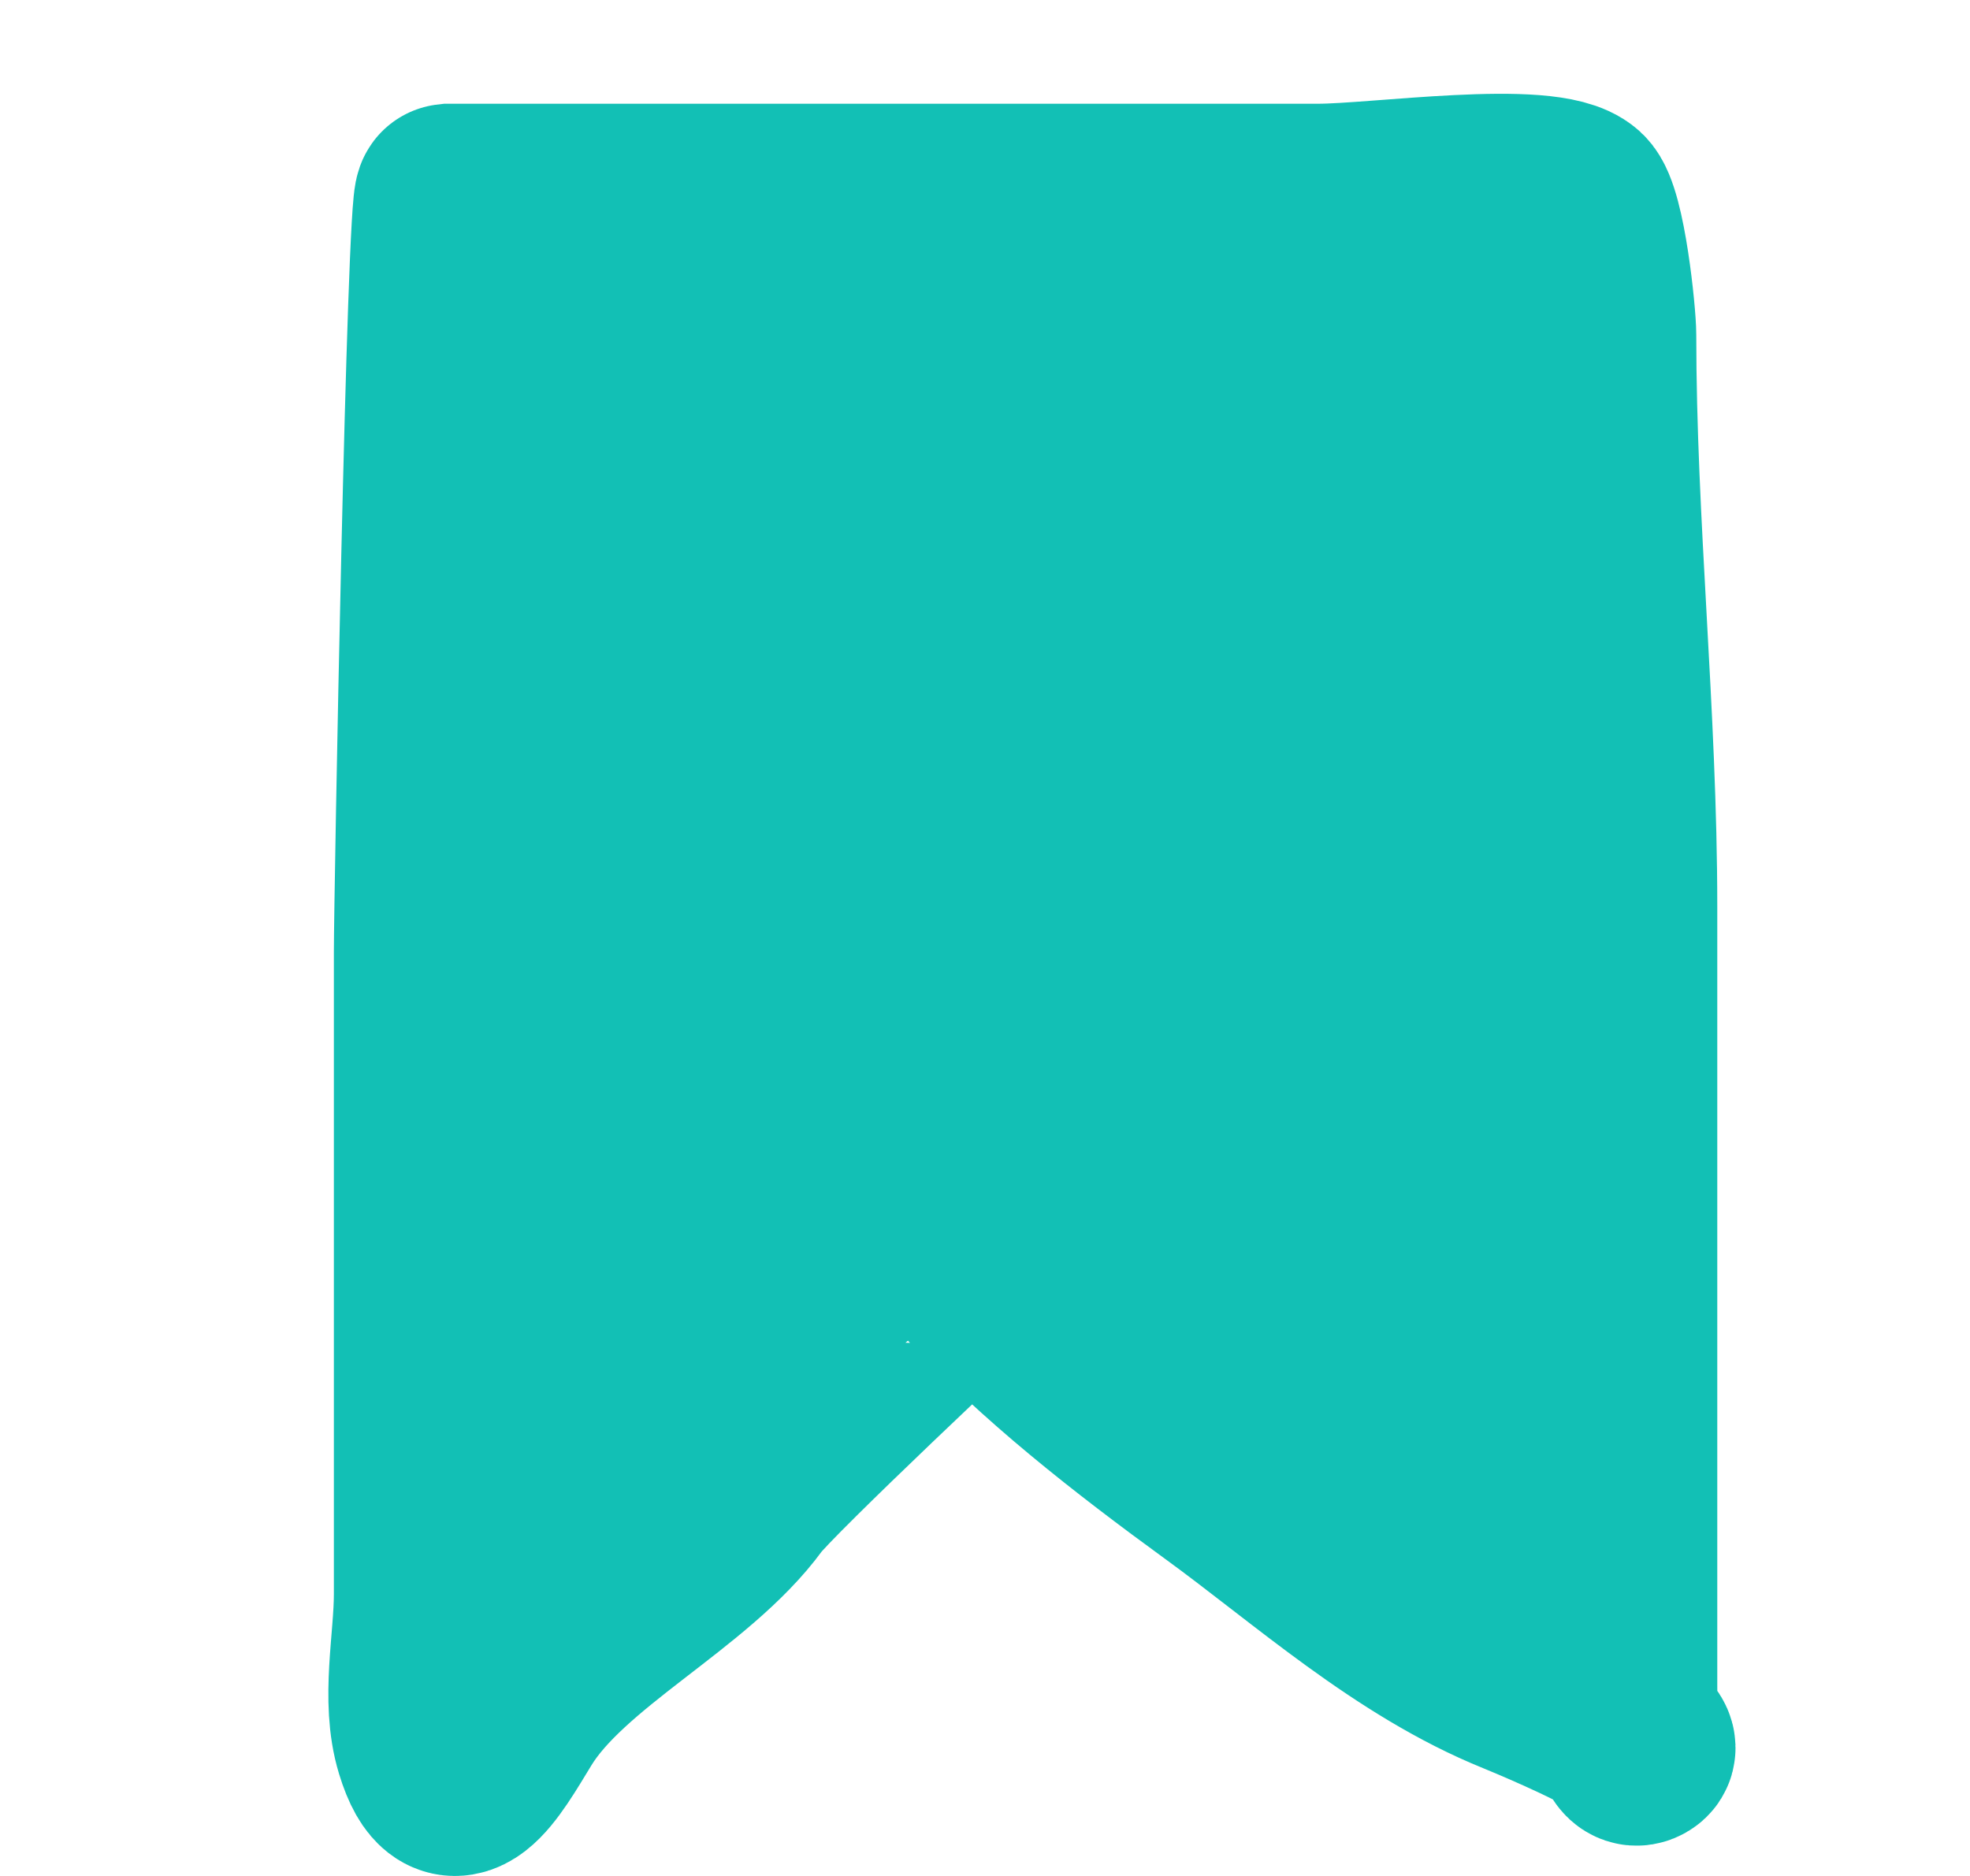
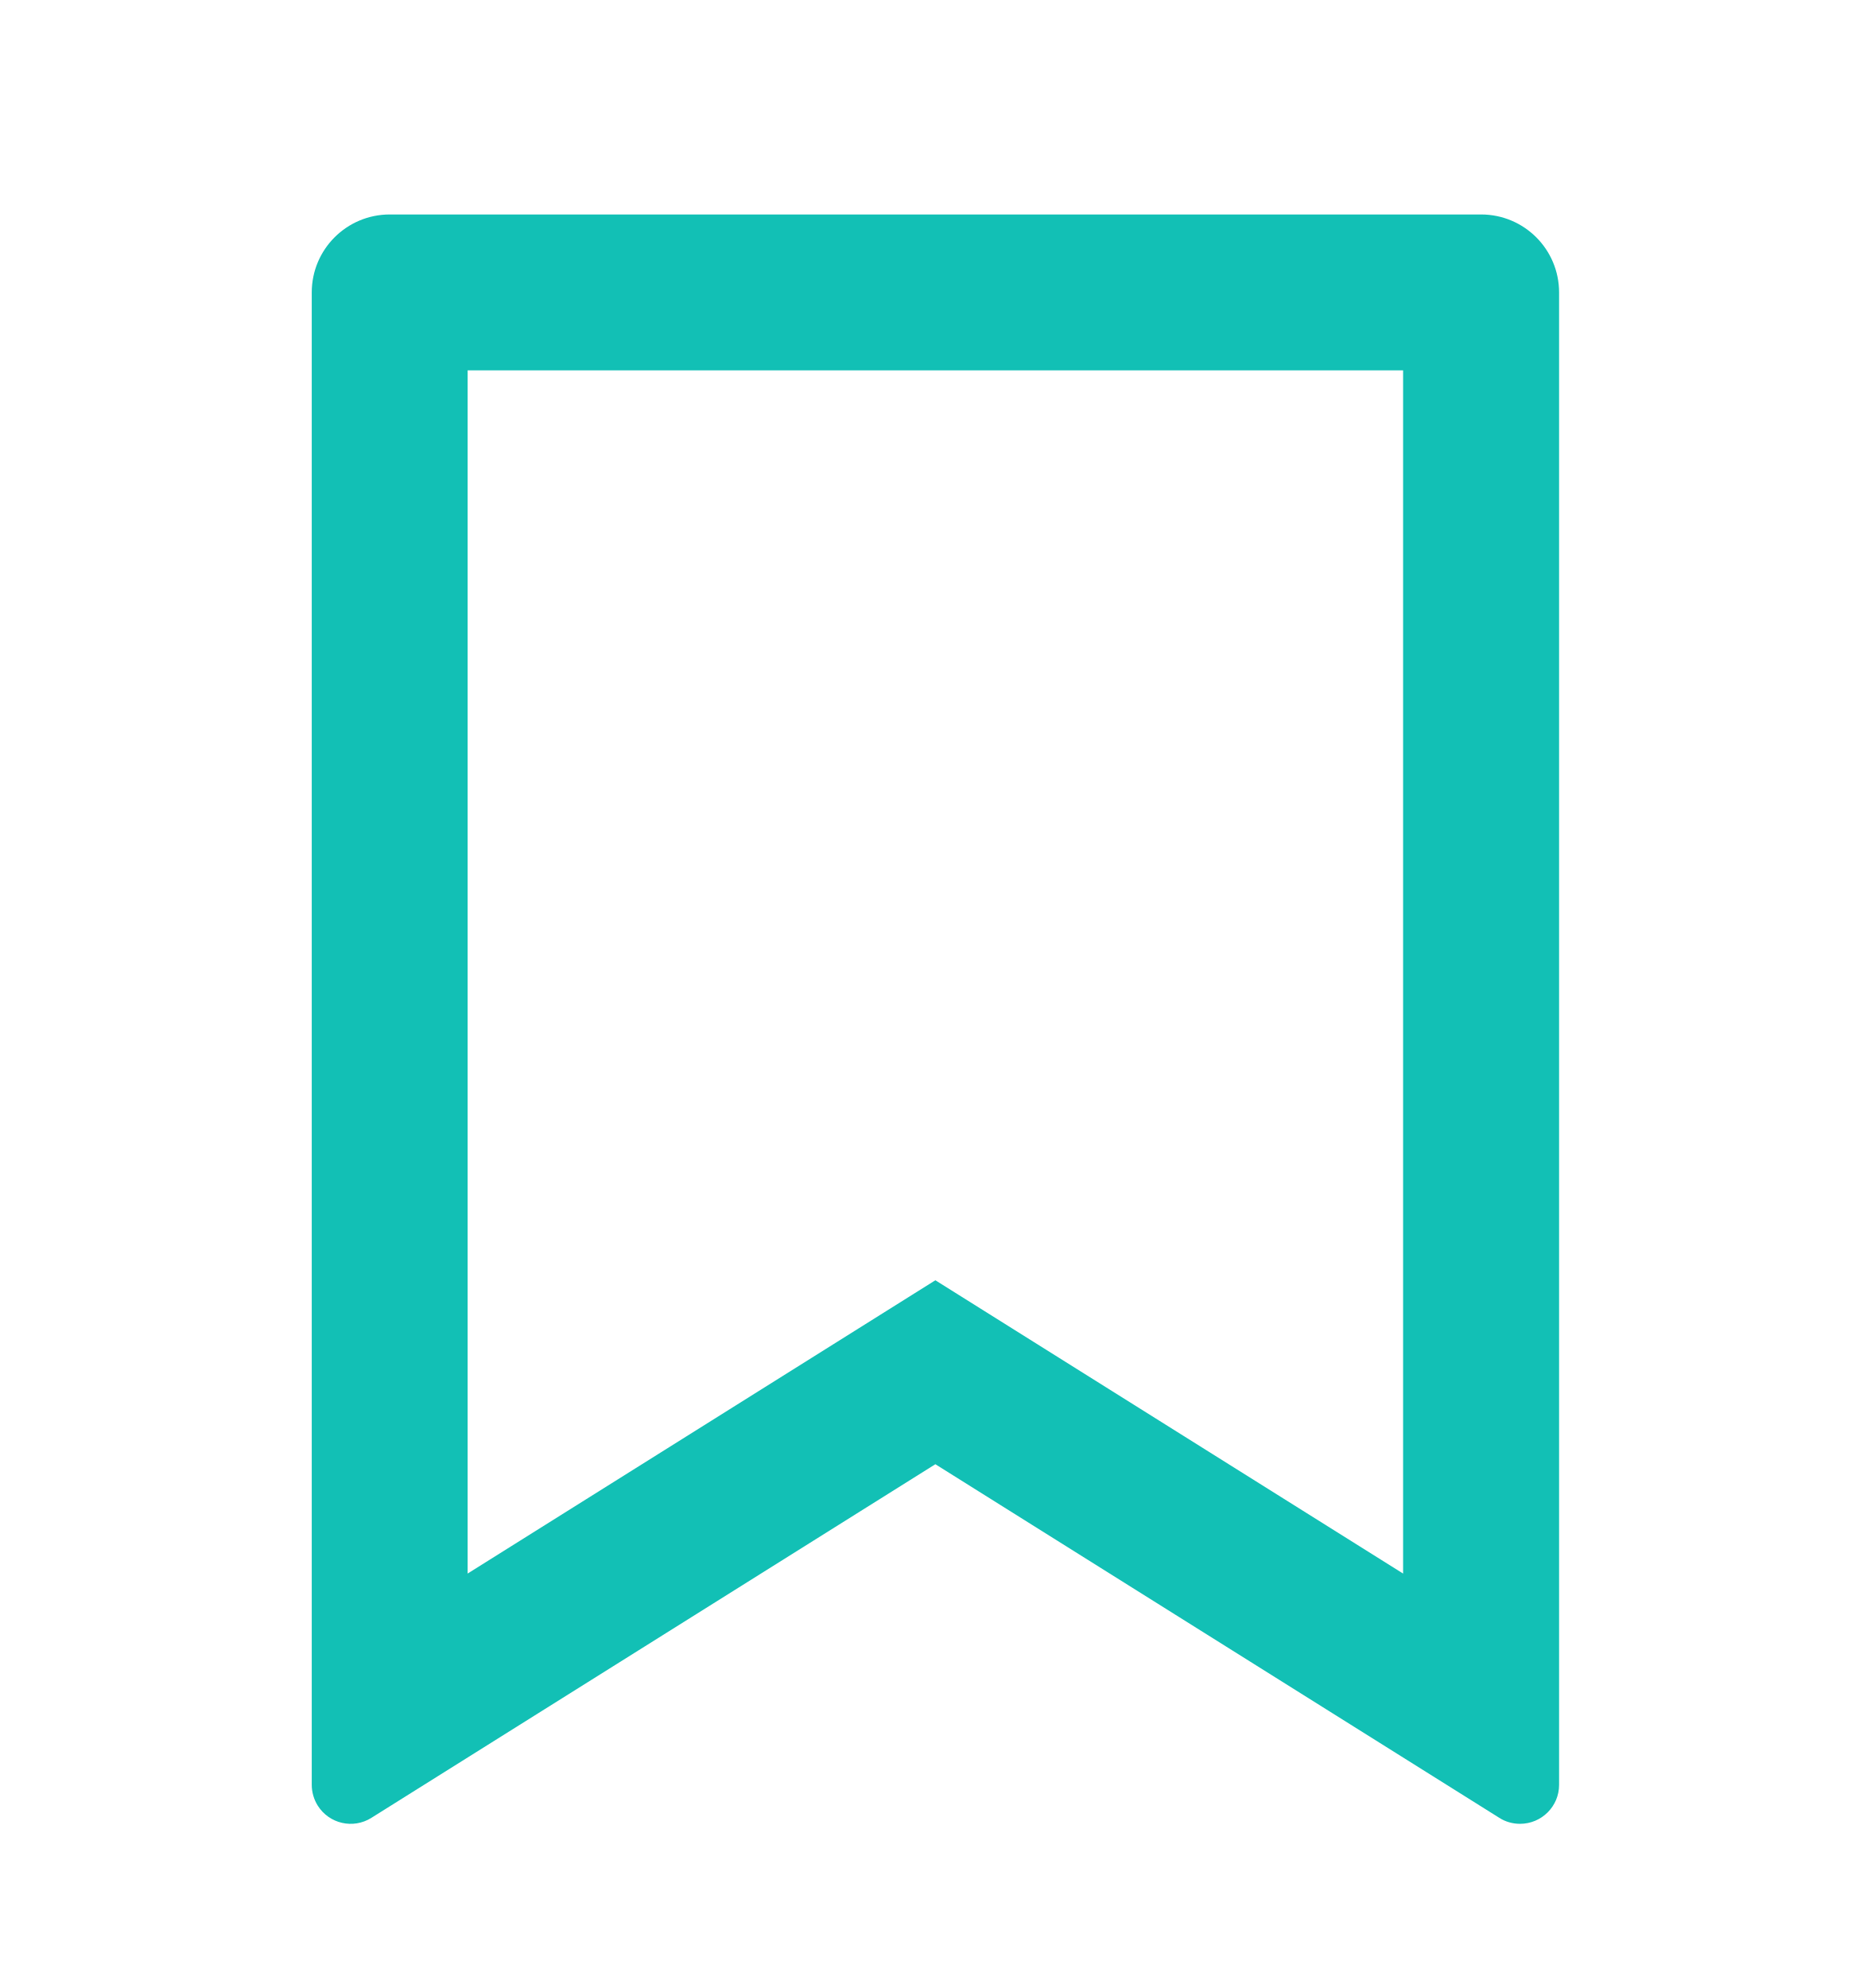
- <svg xmlns="http://www.w3.org/2000/svg" width="21" height="20" viewBox="0 0 21 20" fill="none">
-   <g id="icon_save3">
-     <path id="Vector 2106" d="M4.559 10.151C4.559 9.586 4.696 2.114 4.782 2.106L14.051 2.106C14.695 2.106 16.482 1.845 16.809 2.142C16.971 2.29 17.082 3.365 17.082 3.57C17.082 5.589 17.306 7.616 17.306 9.672V15.855V17.97V17.971C17.306 18.019 17.306 18.286 17.34 18.477C17.469 18.561 17.537 18.631 17.48 18.666C17.407 18.711 17.365 18.613 17.34 18.477C17.004 18.259 16.249 17.95 16.188 17.925C15 17.445 13.986 16.522 13.007 15.81C12.078 15.134 11.116 14.383 10.386 13.586C10.377 13.577 8.16 15.665 7.963 15.936C7.341 16.791 5.987 17.422 5.453 18.296C5.146 18.799 4.812 19.411 4.571 18.621C4.419 18.123 4.559 17.506 4.559 16.994V10.151Z" fill="#12C0B5" stroke="#12C0B5" stroke-width="2" stroke-linecap="round" />
-   </g>
+ <svg xmlns="http://www.w3.org/2000/svg" width="16" height="17" viewBox="0 0 16 17" fill="none">
+   <path d="M3.333 1.834H12.666C13.034 1.834 13.333 2.132 13.333 2.501V15.263C13.333 15.447 13.183 15.596 12.999 15.596C12.937 15.596 12.875 15.579 12.822 15.545L7.999 12.521L3.176 15.545C3.02 15.643 2.815 15.596 2.717 15.44C2.684 15.387 2.666 15.325 2.666 15.263V2.501C2.666 2.132 2.965 1.834 3.333 1.834ZM11.999 3.167H3.999V13.456L7.999 10.948L11.999 13.456V3.167Z" fill="#12C0B5" />
</svg>
